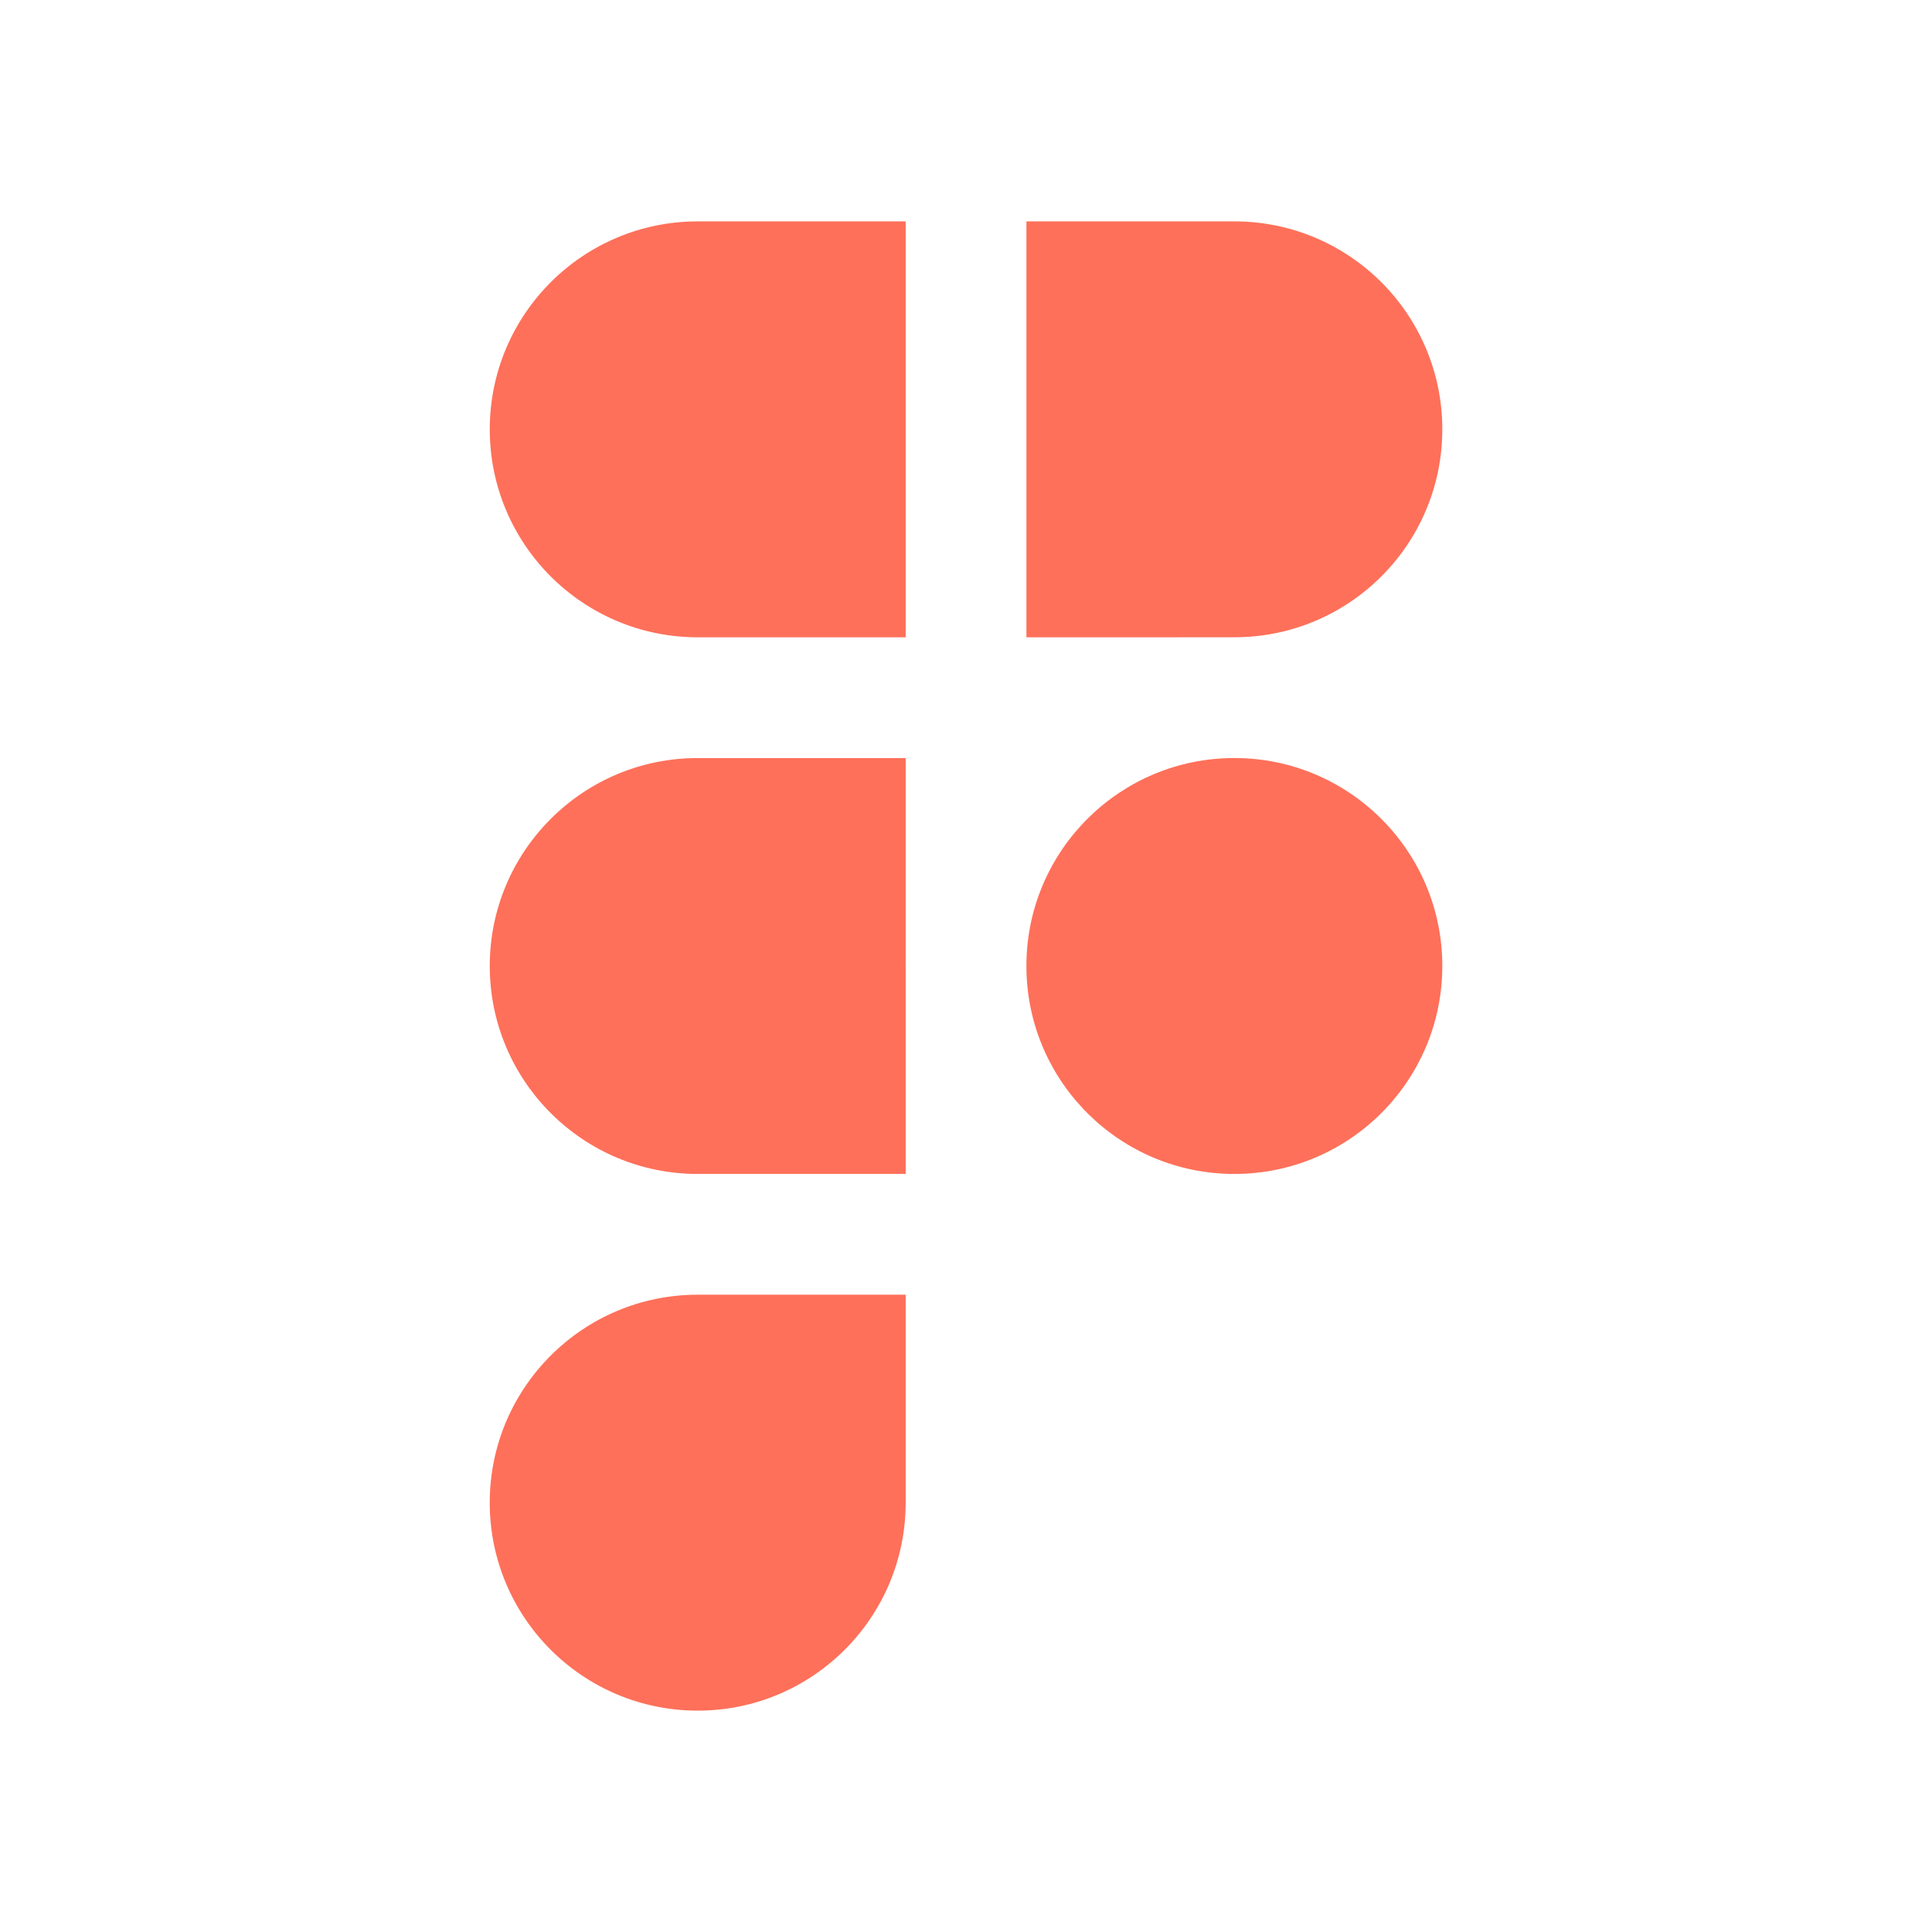
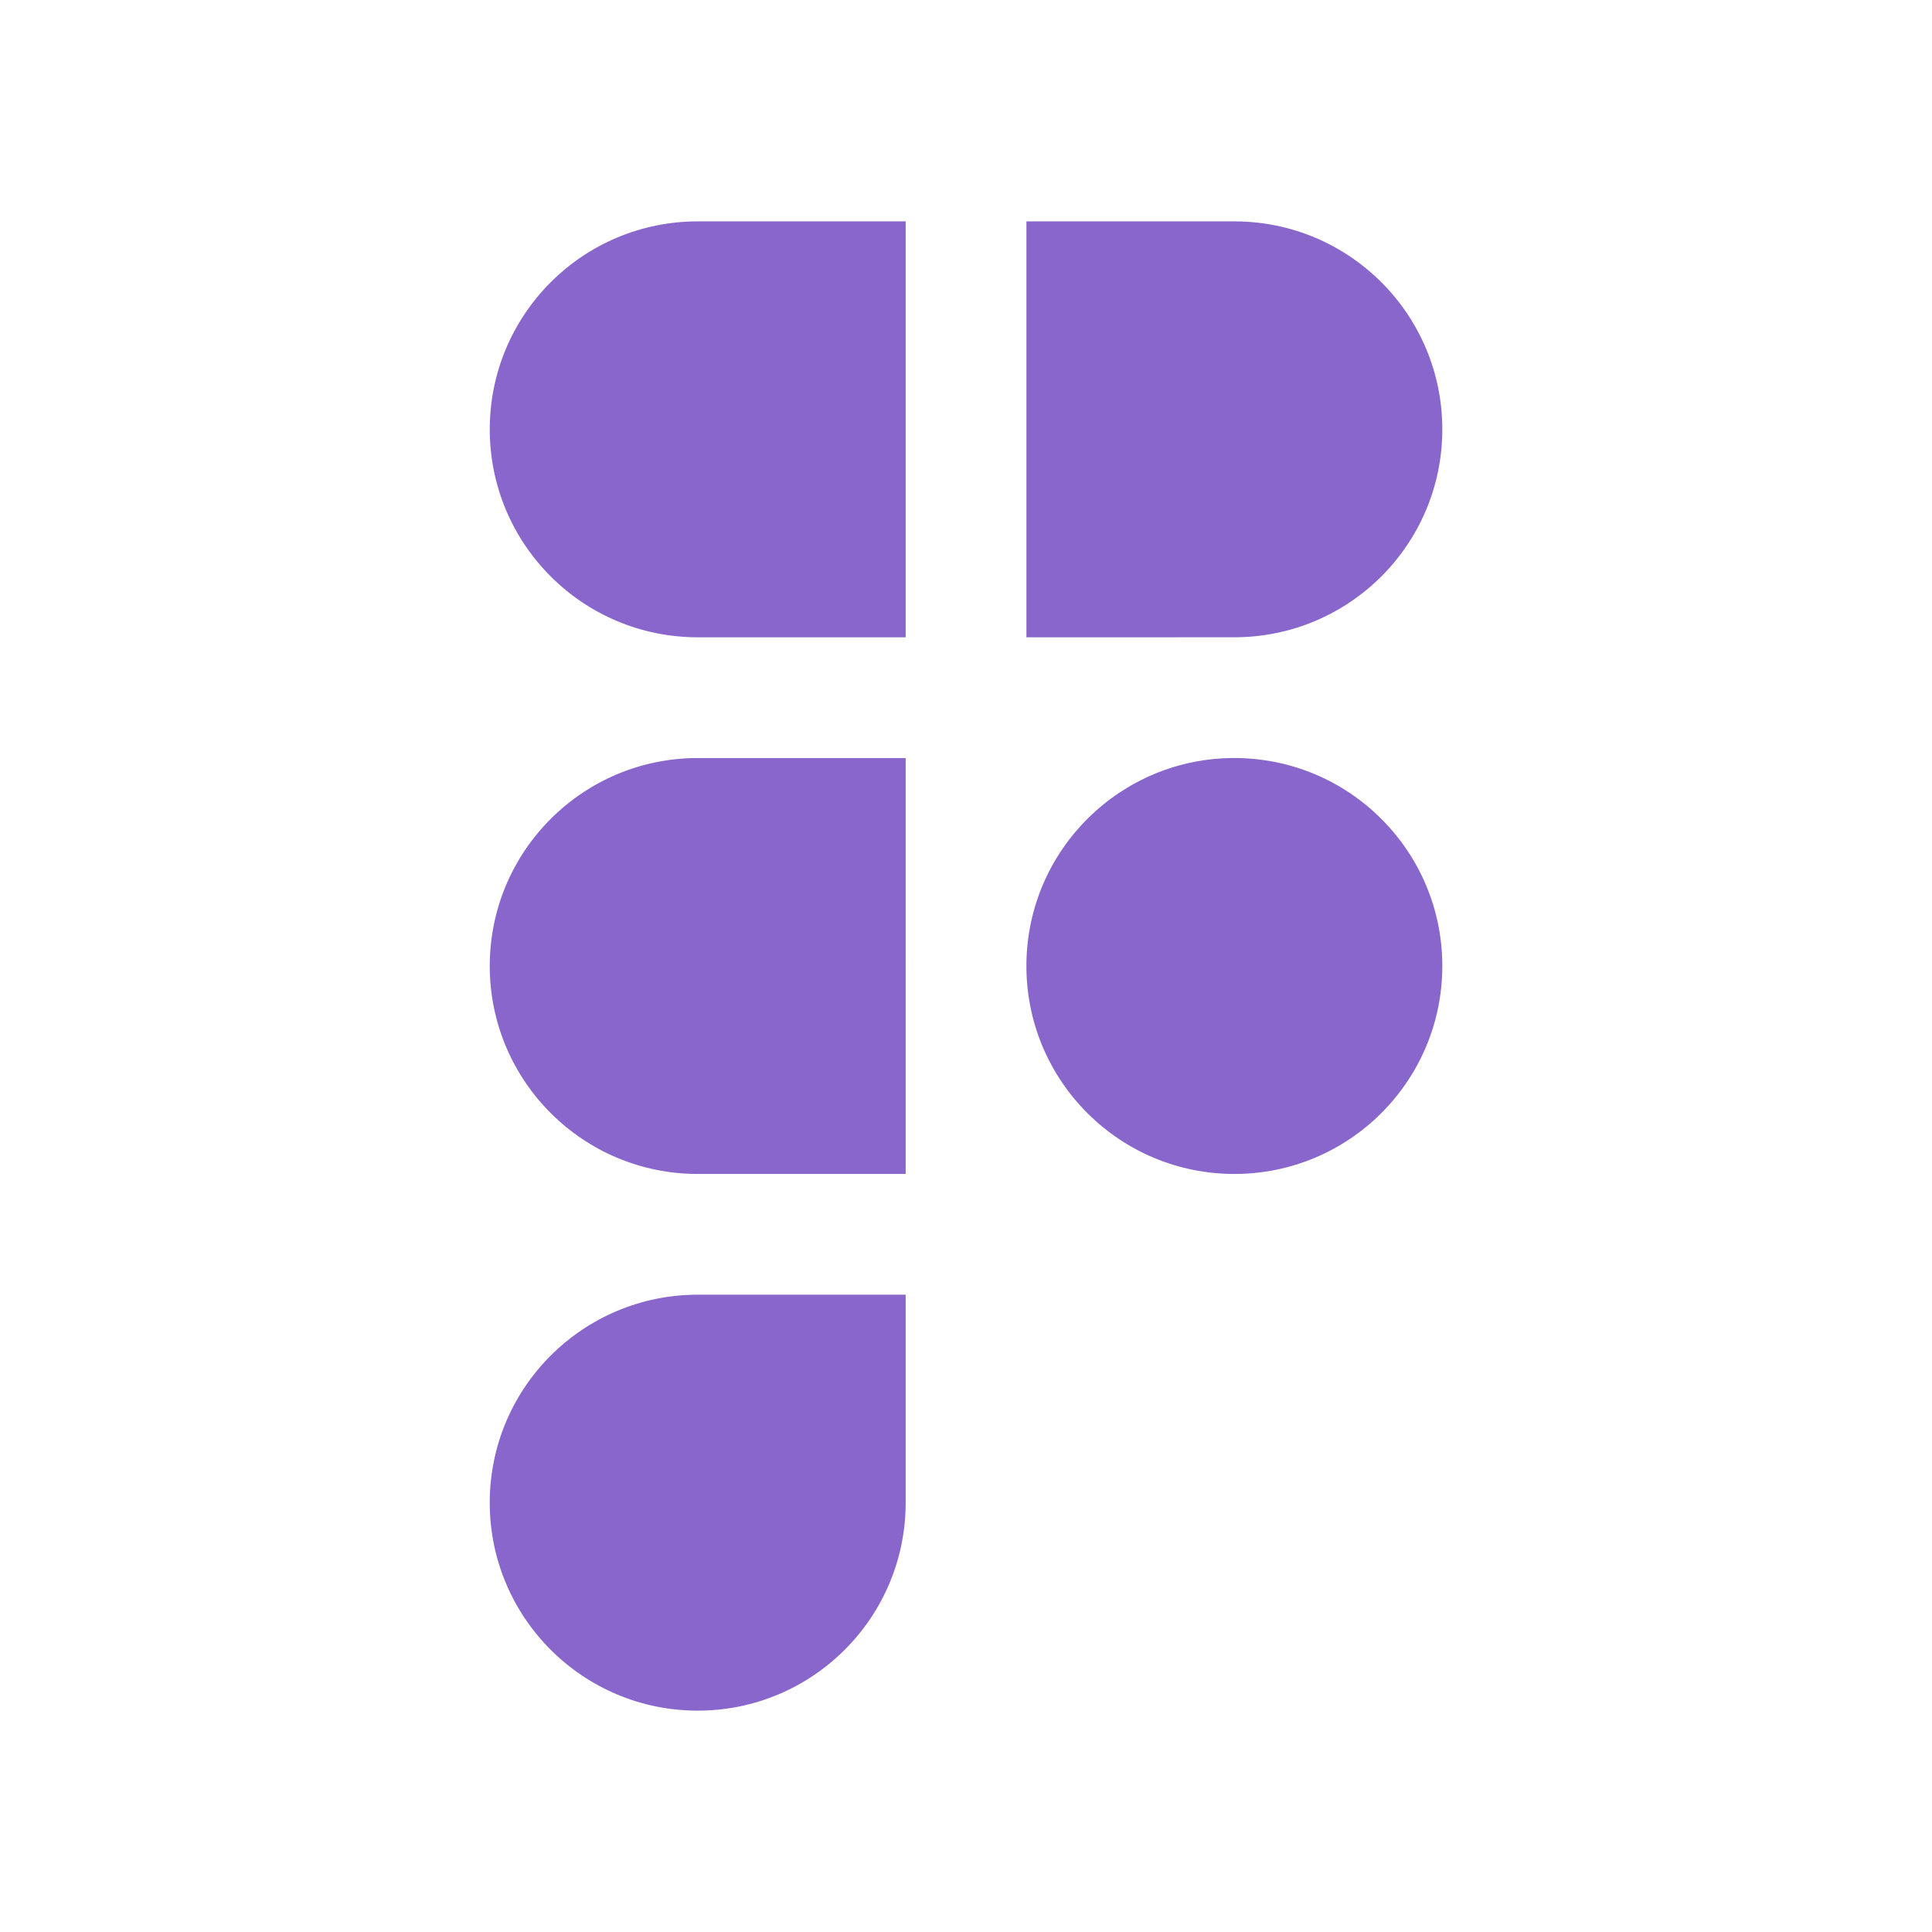
<svg xmlns="http://www.w3.org/2000/svg" width="80" height="80" viewBox="0 0 80 80" fill="none">
-   <path fill-rule="evenodd" clip-rule="evenodd" d="M28.891 31.389C24.135 31.389 20.28 35.244 20.28 39.999C20.28 44.755 24.135 48.611 28.891 48.611H37.502V40.173C37.501 40.115 37.501 40.057 37.501 39.999C37.501 39.942 37.501 39.884 37.502 39.826V31.389H28.891ZM37.502 26.389H28.891C24.135 26.389 20.28 22.534 20.28 17.778C20.28 13.022 24.135 9.167 28.891 9.167H37.502V26.389ZM42.502 9.167V26.389L51.111 26.388C55.867 26.388 59.723 22.534 59.723 17.778C59.723 13.022 55.868 9.167 51.112 9.167H42.502ZM51.111 31.388C46.402 31.389 42.576 35.17 42.502 39.861V40.137C42.576 44.83 46.402 48.611 51.112 48.611C55.868 48.611 59.723 44.755 59.723 39.999C59.723 35.244 55.867 31.389 51.111 31.388ZM28.891 53.611C24.135 53.611 20.279 57.467 20.279 62.223C20.279 66.979 24.135 70.834 28.89 70.834C33.646 70.834 37.502 66.979 37.502 62.223L37.502 53.611H28.891Z" fill="#FE705A" />
+   <path fill-rule="evenodd" clip-rule="evenodd" d="M28.891 31.389C24.135 31.389 20.28 35.244 20.28 39.999C20.28 44.755 24.135 48.611 28.891 48.611H37.502V40.173C37.501 40.115 37.501 40.057 37.501 39.999C37.501 39.942 37.501 39.884 37.502 39.826V31.389H28.891ZM37.502 26.389H28.891C24.135 26.389 20.28 22.534 20.28 17.778C20.28 13.022 24.135 9.167 28.891 9.167H37.502V26.389ZM42.502 9.167V26.389L51.111 26.388C55.867 26.388 59.723 22.534 59.723 17.778C59.723 13.022 55.868 9.167 51.112 9.167H42.502ZM51.111 31.388C46.402 31.389 42.576 35.17 42.502 39.861V40.137C42.576 44.83 46.402 48.611 51.112 48.611C55.868 48.611 59.723 44.755 59.723 39.999C59.723 35.244 55.867 31.389 51.111 31.388ZM28.891 53.611C24.135 53.611 20.279 57.467 20.279 62.223C20.279 66.979 24.135 70.834 28.89 70.834C33.646 70.834 37.502 66.979 37.502 62.223L37.502 53.611H28.891Z" fill="#8866CC" />
</svg>
